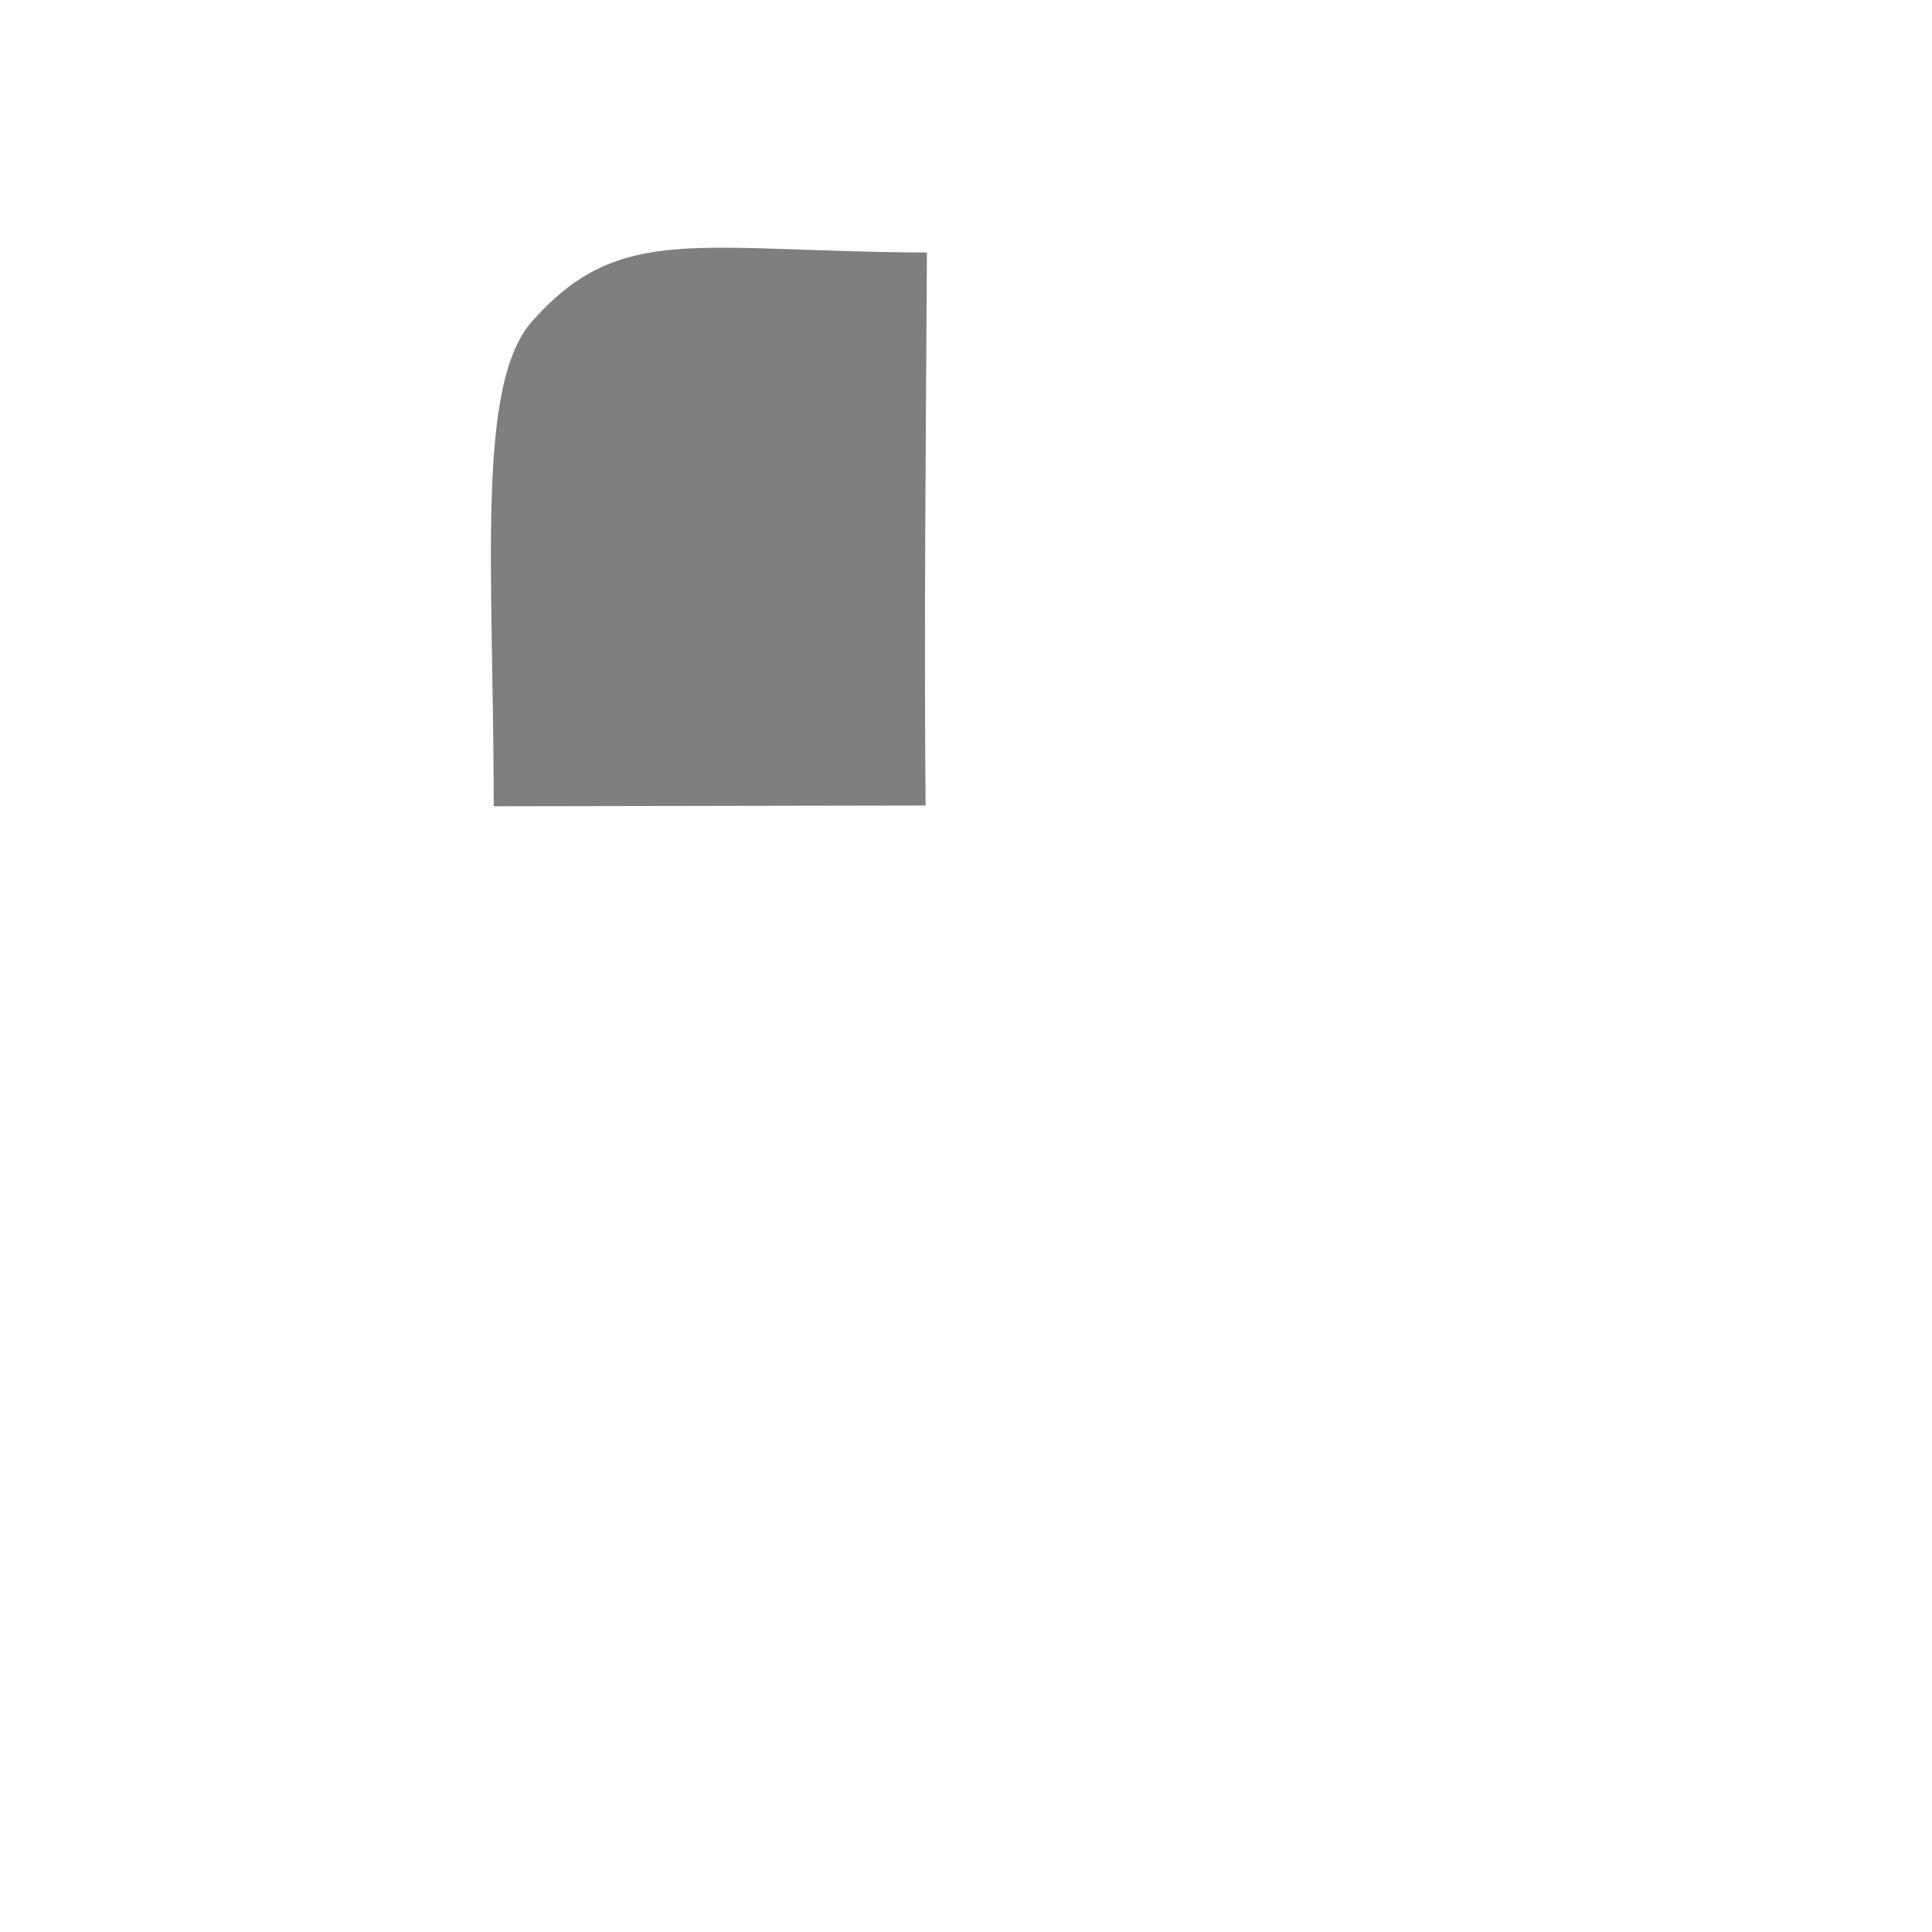
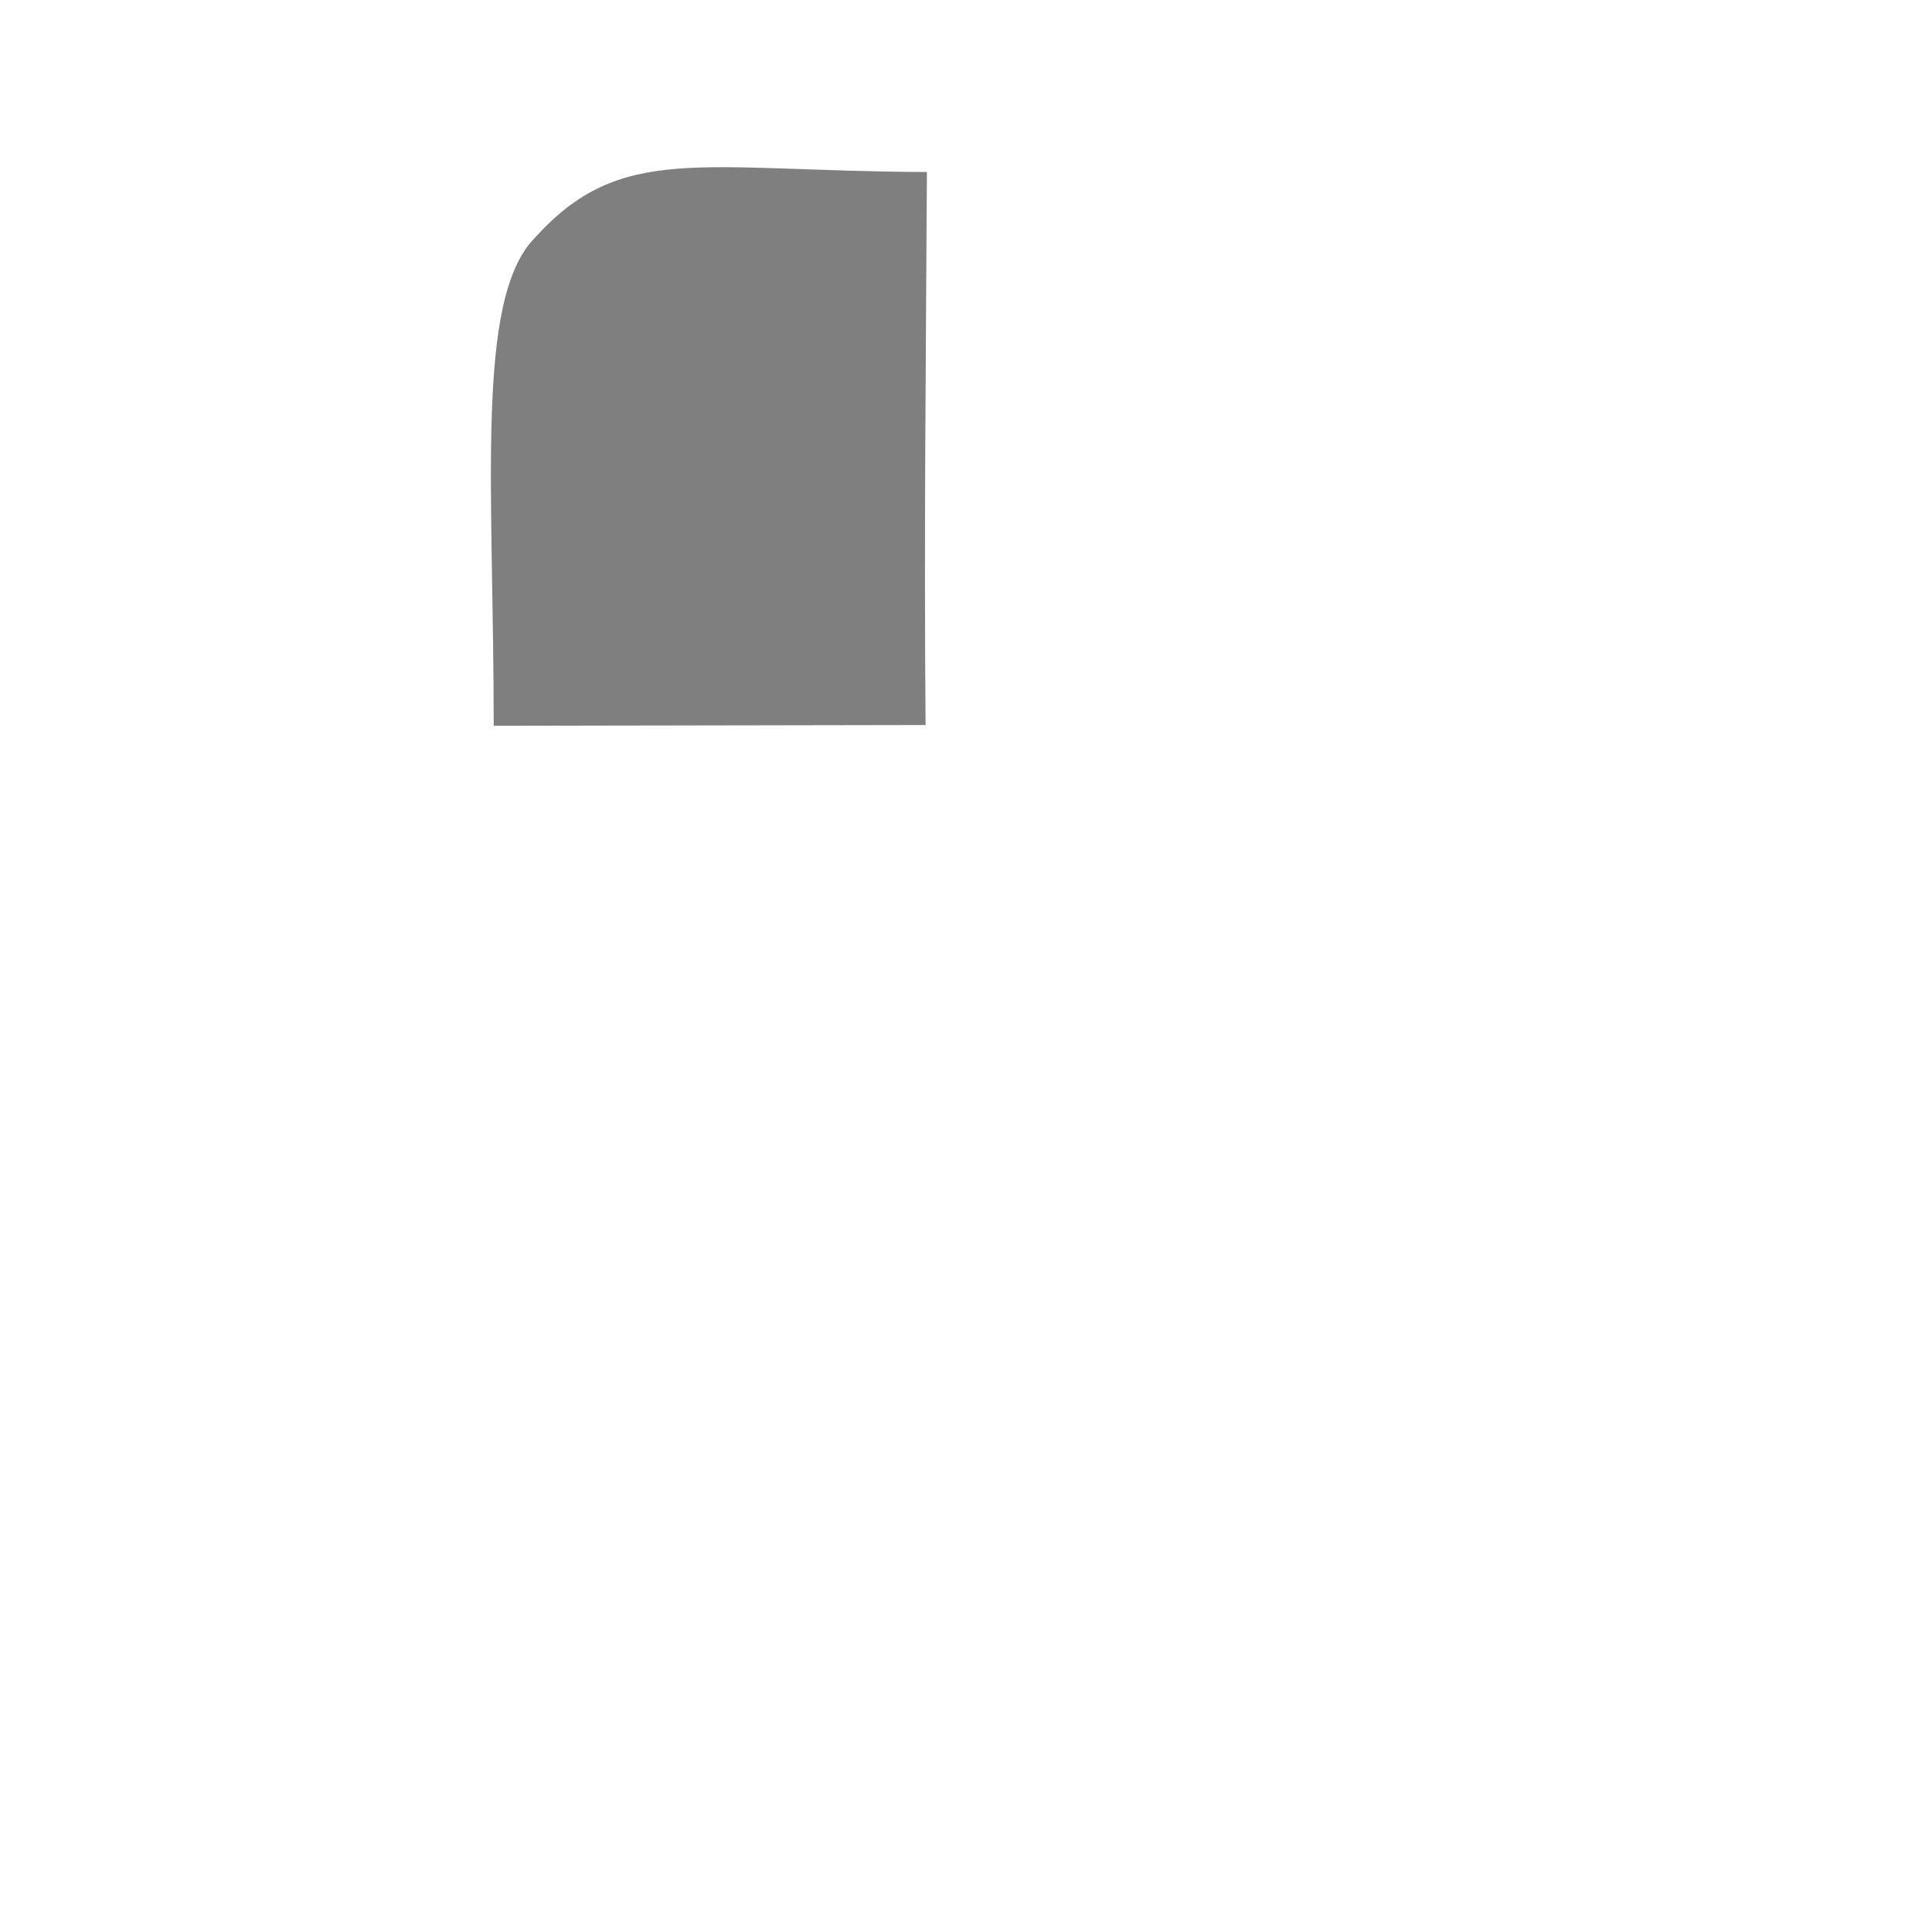
<svg xmlns="http://www.w3.org/2000/svg" xmlns:xlink="http://www.w3.org/1999/xlink" id="svg1770" height="48px" width="48px" version="1.1">
  <defs id="defs3">
    <linearGradient id="linearGradient4270">
      <stop style="stop-color:#000000;stop-opacity:1;" offset="0" id="stop4272" />
      <stop style="stop-color:#f3f3f3;stop-opacity:0.945;" offset="1" id="stop4274" />
    </linearGradient>
    <linearGradient id="linearGradient4256">
      <stop style="stop-color:#809fc1;stop-opacity:0.819" offset="0" id="stop4258" />
      <stop style="stop-color:#729fcf;stop-opacity:0;" offset="1" id="stop4260" />
    </linearGradient>
    <linearGradient id="linearGradient4237">
      <stop style="stop-color:#d2d2d2;stop-opacity:0.664;" offset="0" id="stop4239" />
      <stop style="stop-color:#000000;stop-opacity:0" offset="1" id="stop4241" />
    </linearGradient>
    <linearGradient id="linearGradient2103">
      <stop style="stop-color:#ffffff;stop-opacity:1;" offset="0" id="stop2105" />
      <stop style="stop-color:#ebebed;stop-opacity:1;" offset="1" id="stop2107" />
    </linearGradient>
    <linearGradient id="linearGradient2064">
      <stop style="stop-color:#b2b2b2;stop-opacity:1;" offset="0" id="stop2066" />
      <stop style="stop-color:#dcdcde;stop-opacity:1;" offset="1" id="stop2068" />
    </linearGradient>
    <linearGradient id="linearGradient2052">
      <stop style="stop-color:#aaaaaa;stop-opacity:1;" offset="0" id="stop2054" />
      <stop style="stop-color:#c8c8ca;stop-opacity:1;" offset="1" id="stop2056" />
    </linearGradient>
    <linearGradient id="linearGradient1784">
      <stop id="stop1785" offset="0" style="stop-color:#ffffff;stop-opacity:1;" />
      <stop id="stop1786" offset="1" style="stop-color:#dcdcde;stop-opacity:1;" />
    </linearGradient>
    <linearGradient y2="549.613" x2="511.689" y1="259.819" x1="250.054" gradientTransform="matrix(1.593044,0,0,1.241206,-129.6924,-73.34169)" gradientUnits="userSpaceOnUse" id="linearGradient1789" xlink:href="#linearGradient1784" />
    <linearGradient gradientUnits="userSpaceOnUse" y2="1222.128" x2="69.097" y1="1468.668" x1="205.673" gradientTransform="matrix(2.470094,0,0,0.404843,-5.695438,24.53693)" id="linearGradient1794" xlink:href="#linearGradient2052" />
    <linearGradient gradientUnits="userSpaceOnUse" y2="65.462" x2="1180.534" y1="284.347" x1="1390.407" gradientTransform="matrix(0.493865,0,0,2.024845,-5.695438,24.53693)" id="linearGradient1804" xlink:href="#linearGradient2064" />
    <linearGradient y2="549.613" x2="511.689" y1="259.819" x1="250.054" gradientTransform="matrix(1.593044,0,0,1.241206,-129.6924,-73.34169)" gradientUnits="userSpaceOnUse" id="linearGradient2083" xlink:href="#linearGradient1784" />
    <linearGradient y2="1222.128" x2="69.097" y1="1468.668" x1="205.673" gradientTransform="matrix(2.470094,0,0,0.404843,-5.695438,24.53693)" gradientUnits="userSpaceOnUse" id="linearGradient2085" xlink:href="#linearGradient2052" />
    <linearGradient y2="65.462" x2="1180.534" y1="284.347" x1="1390.407" gradientTransform="matrix(0.493865,0,0,2.024845,-5.695438,24.53693)" gradientUnits="userSpaceOnUse" id="linearGradient2087" xlink:href="#linearGradient2064" />
    <radialGradient xlink:href="#linearGradient4256" id="radialGradient4264" cx="31.908" cy="29.354" fx="31.908" fy="29.354" r="9.344" gradientTransform="matrix(1.347349,4.2658863e-8,-6.9407817e-8,2.192195,-11.08326,-34.21745)" gradientUnits="userSpaceOnUse" />
    <linearGradient xlink:href="#linearGradient4270" id="linearGradient4282" gradientUnits="userSpaceOnUse" x1="31.36" y1="8.405" x2="3.772" y2="8.405" gradientTransform="translate(0,-0.116931)" />
  </defs>
  <g id="layer1">
-     <path style="font-size:medium;font-style:normal;font-variant:normal;font-weight:normal;font-stretch:normal;text-indent:0;text-align:start;text-decoration:none;line-height:normal;letter-spacing:normal;word-spacing:normal;text-transform:none;direction:ltr;block-progression:tb;writing-mode:lr-tb;text-anchor:start;color:#000000;fill:#000000;fill-opacity:0.502;fill-rule:nonzero;stroke:none;stroke-width:1;marker:none;visibility:visible;display:inline;overflow:visible;enable-background:accumulate;font-family:aakar;-inkscape-font-specification:aakar" d="m 13.263,7.935 c -1.46,1.545 -0.997,6.188 -0.997,12.097 0,0 10.73,-0.019 10.73,-0.019 -0.04,-4.586 0.008,-9.157 0.033,-13.739 -5.691,-0.026 -7.608,-0.745 -9.766,1.662 z" id="rect4600" />
+     <path style="font-size:medium;font-style:normal;font-variant:normal;font-weight:normal;font-stretch:normal;text-indent:0;text-align:start;text-decoration:none;line-height:normal;letter-spacing:normal;word-spacing:normal;text-transform:none;direction:ltr;block-progression:tb;writing-mode:lr-tb;text-anchor:start;color:#000000;fill:#000000;fill-opacity:0.502;fill-rule:nonzero;stroke:none;stroke-width:1;marker:none;visibility:visible;display:inline;overflow:visible;enable-background:accumulate;font-family:aakar;-inkscape-font-specification:aakar" d="m 13.263,5.935 c -1.46,1.545 -0.997,6.188 -0.997,12.097 0,0 10.73,-0.019 10.73,-0.019 -0.04,-4.586 0.008,-9.157 0.033,-13.739 -5.691,-0.026 -7.608,-0.745 -9.766,1.662 z" id="rect4600" />
  </g>
</svg>
